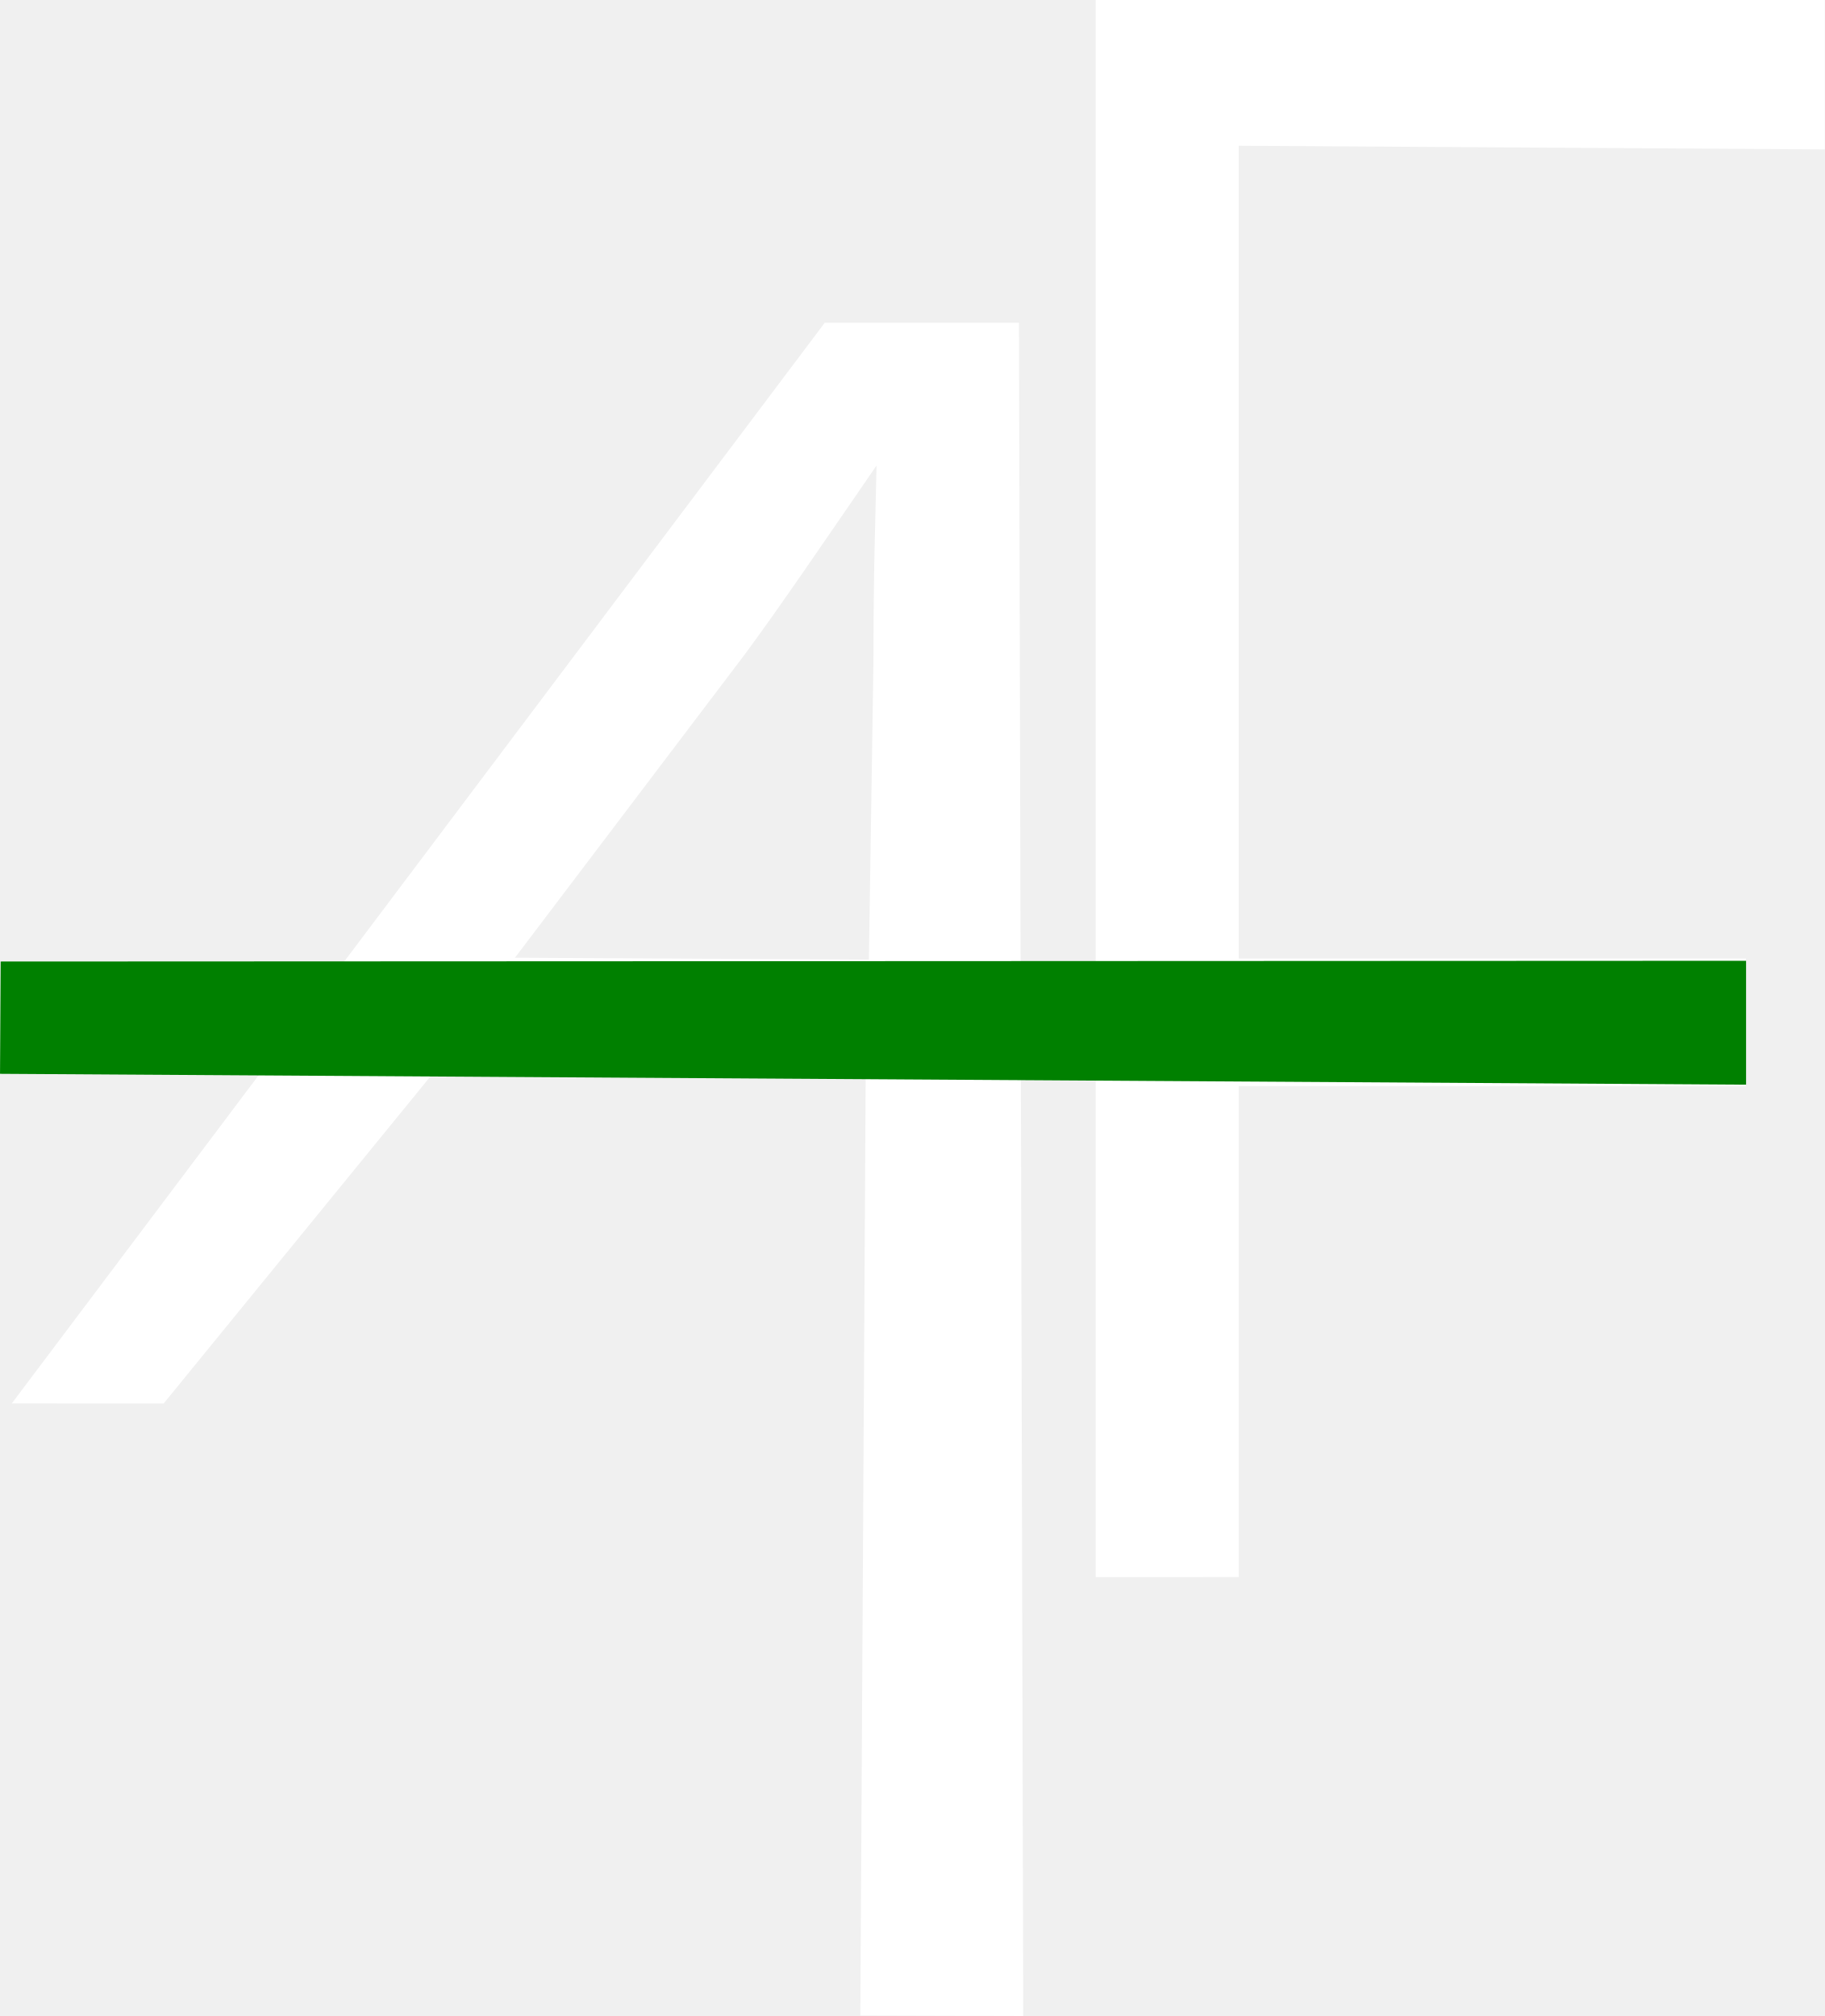
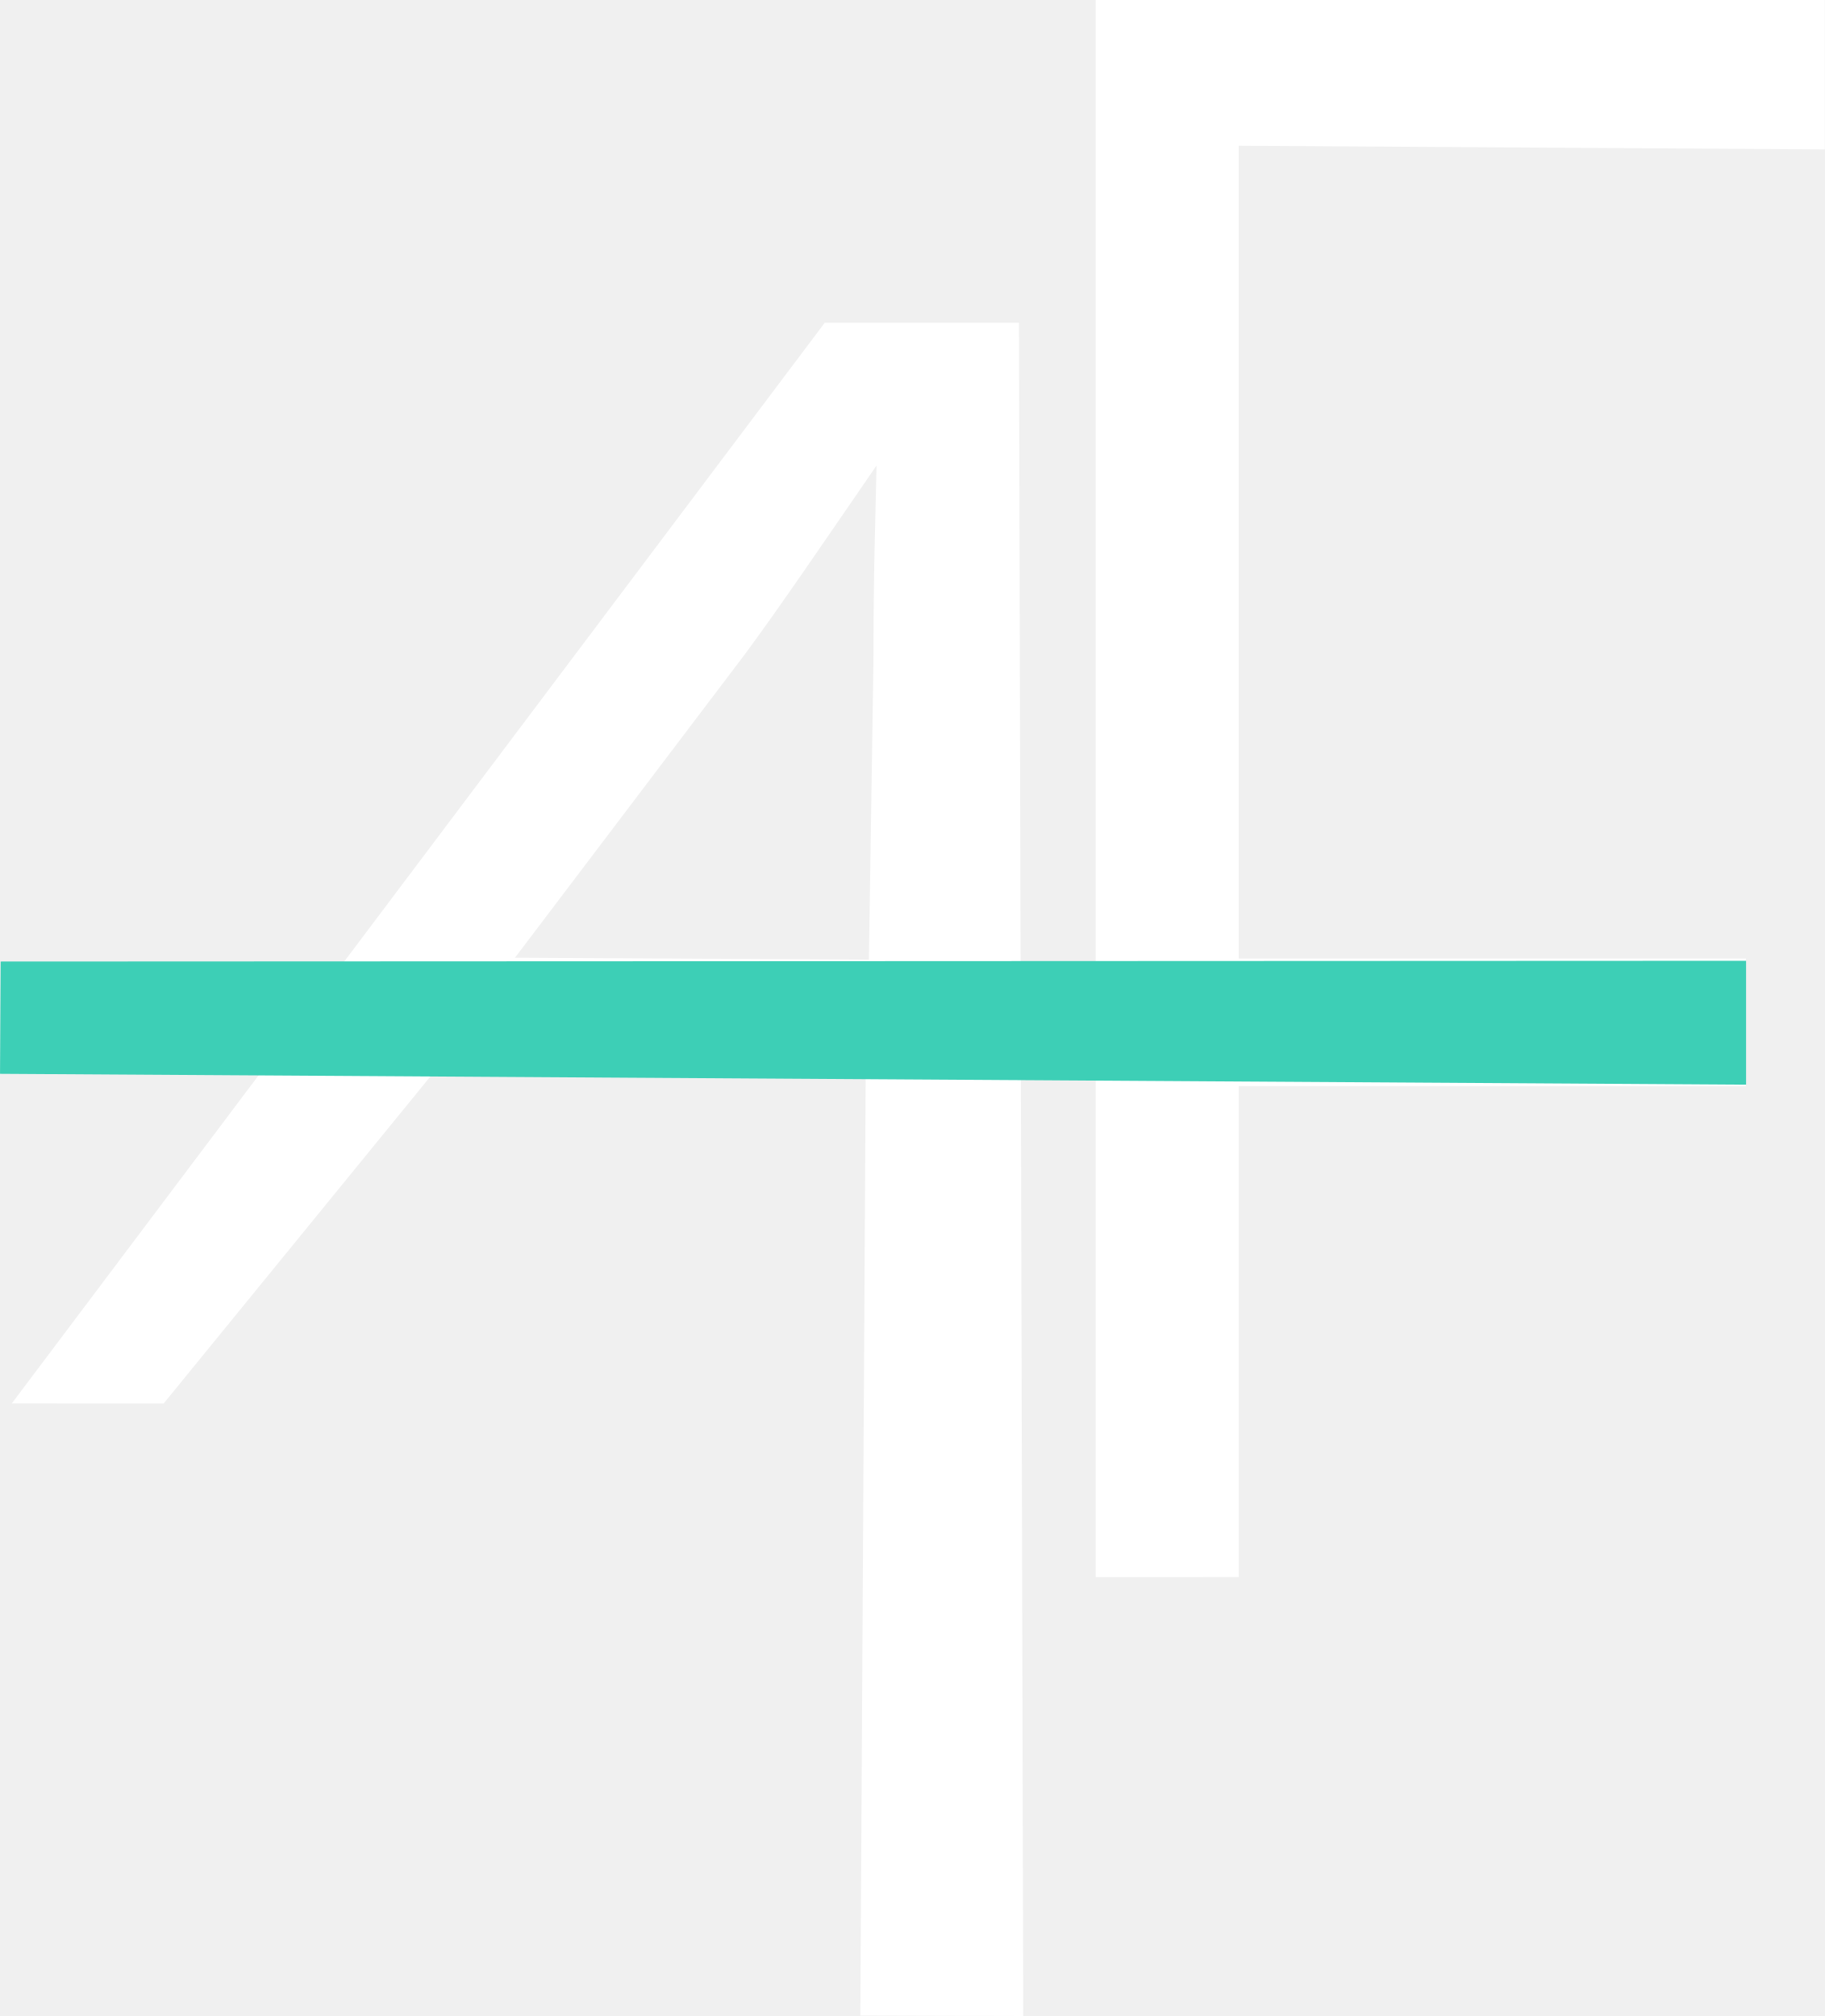
<svg xmlns="http://www.w3.org/2000/svg" width="44.344mm" height="48.993mm" viewBox="0 0 44.344 48.993" version="1.1" id="svg1">
  <defs id="defs1" />
  <g id="layer1" transform="translate(-27.85047,-79.57897)">
    <path style="font-size:36.689px;font-family:Arial;-inkscape-font-specification:'Arial, Normal';fill:#ffffff;fill-opacity:1;stroke-width:0.265" d="M 28.137,113.685 47.892,87.423 h 4.72 l 0.104,41.149 -3.959,-0.011 0.13,-22.829 -10.495,-0.094 -6.564,8.048 z m 12.227,-10.831 8.601,0.047 0.111,-7.273 c 0,-2.22 0.042,-3.158 0.075,-4.736 -1.299,1.888 -2.322,3.398 -3.189,4.573 z" id="text1-0" aria-label="AF" />
    <path d="M 54.477,117.906 V 79.579 h 17.717 v 3.631 l -14.242,-0.089 v 19.754 h 12.325 v 3.099 H 57.953 v 11.931 z" id="text19-78" style="font-size:36.689px;font-family:Arial;-inkscape-font-specification:'Arial, Normal';fill:#ffffff;fill-opacity:1;stroke-width:0.265" aria-label="F" />
-     <path style="fill:#008000;fill-opacity:1;stroke-width:0.265" d="m 27.867,102.946 42.414,-0.018 -3e-6,3.011 -42.43,-0.264 z" id="path20-1" />
+     <path style="fill:#3DCFB6;fill-opacity:1;stroke-width:0.265" d="m 27.867,102.946 42.414,-0.018 -3e-6,3.011 -42.43,-0.264 z" id="path20-1" />
  </g>
</svg>
